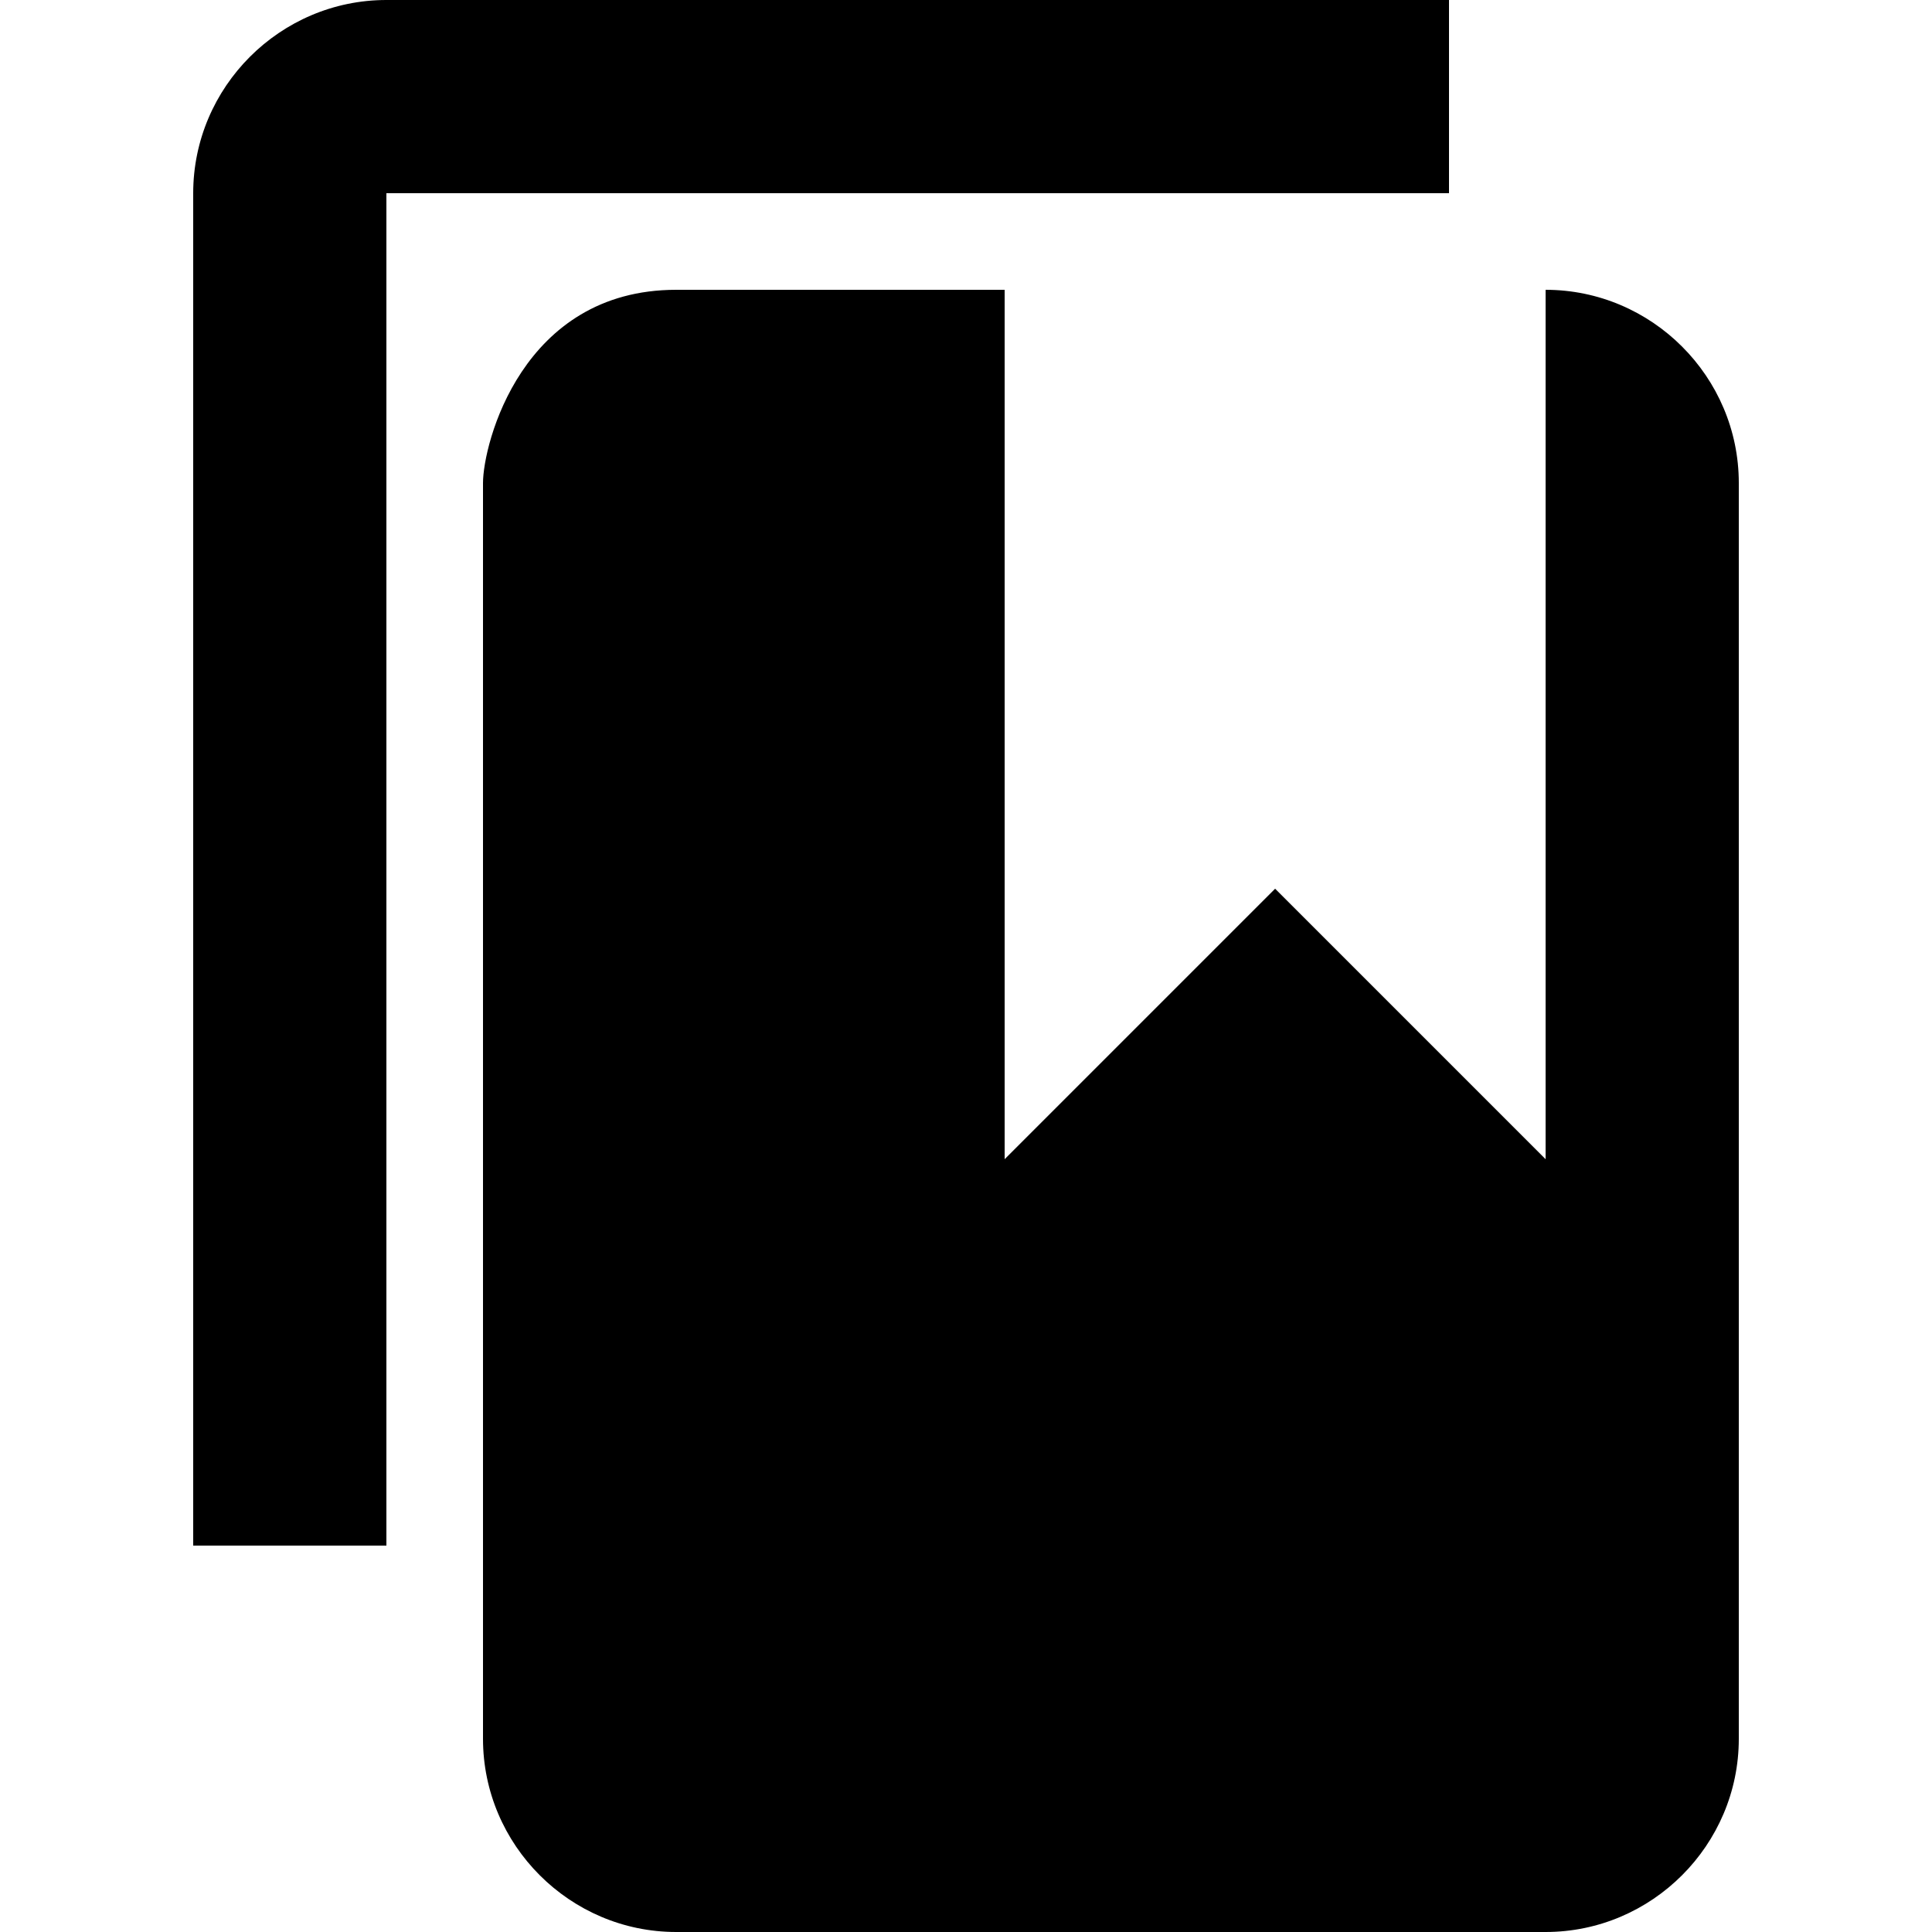
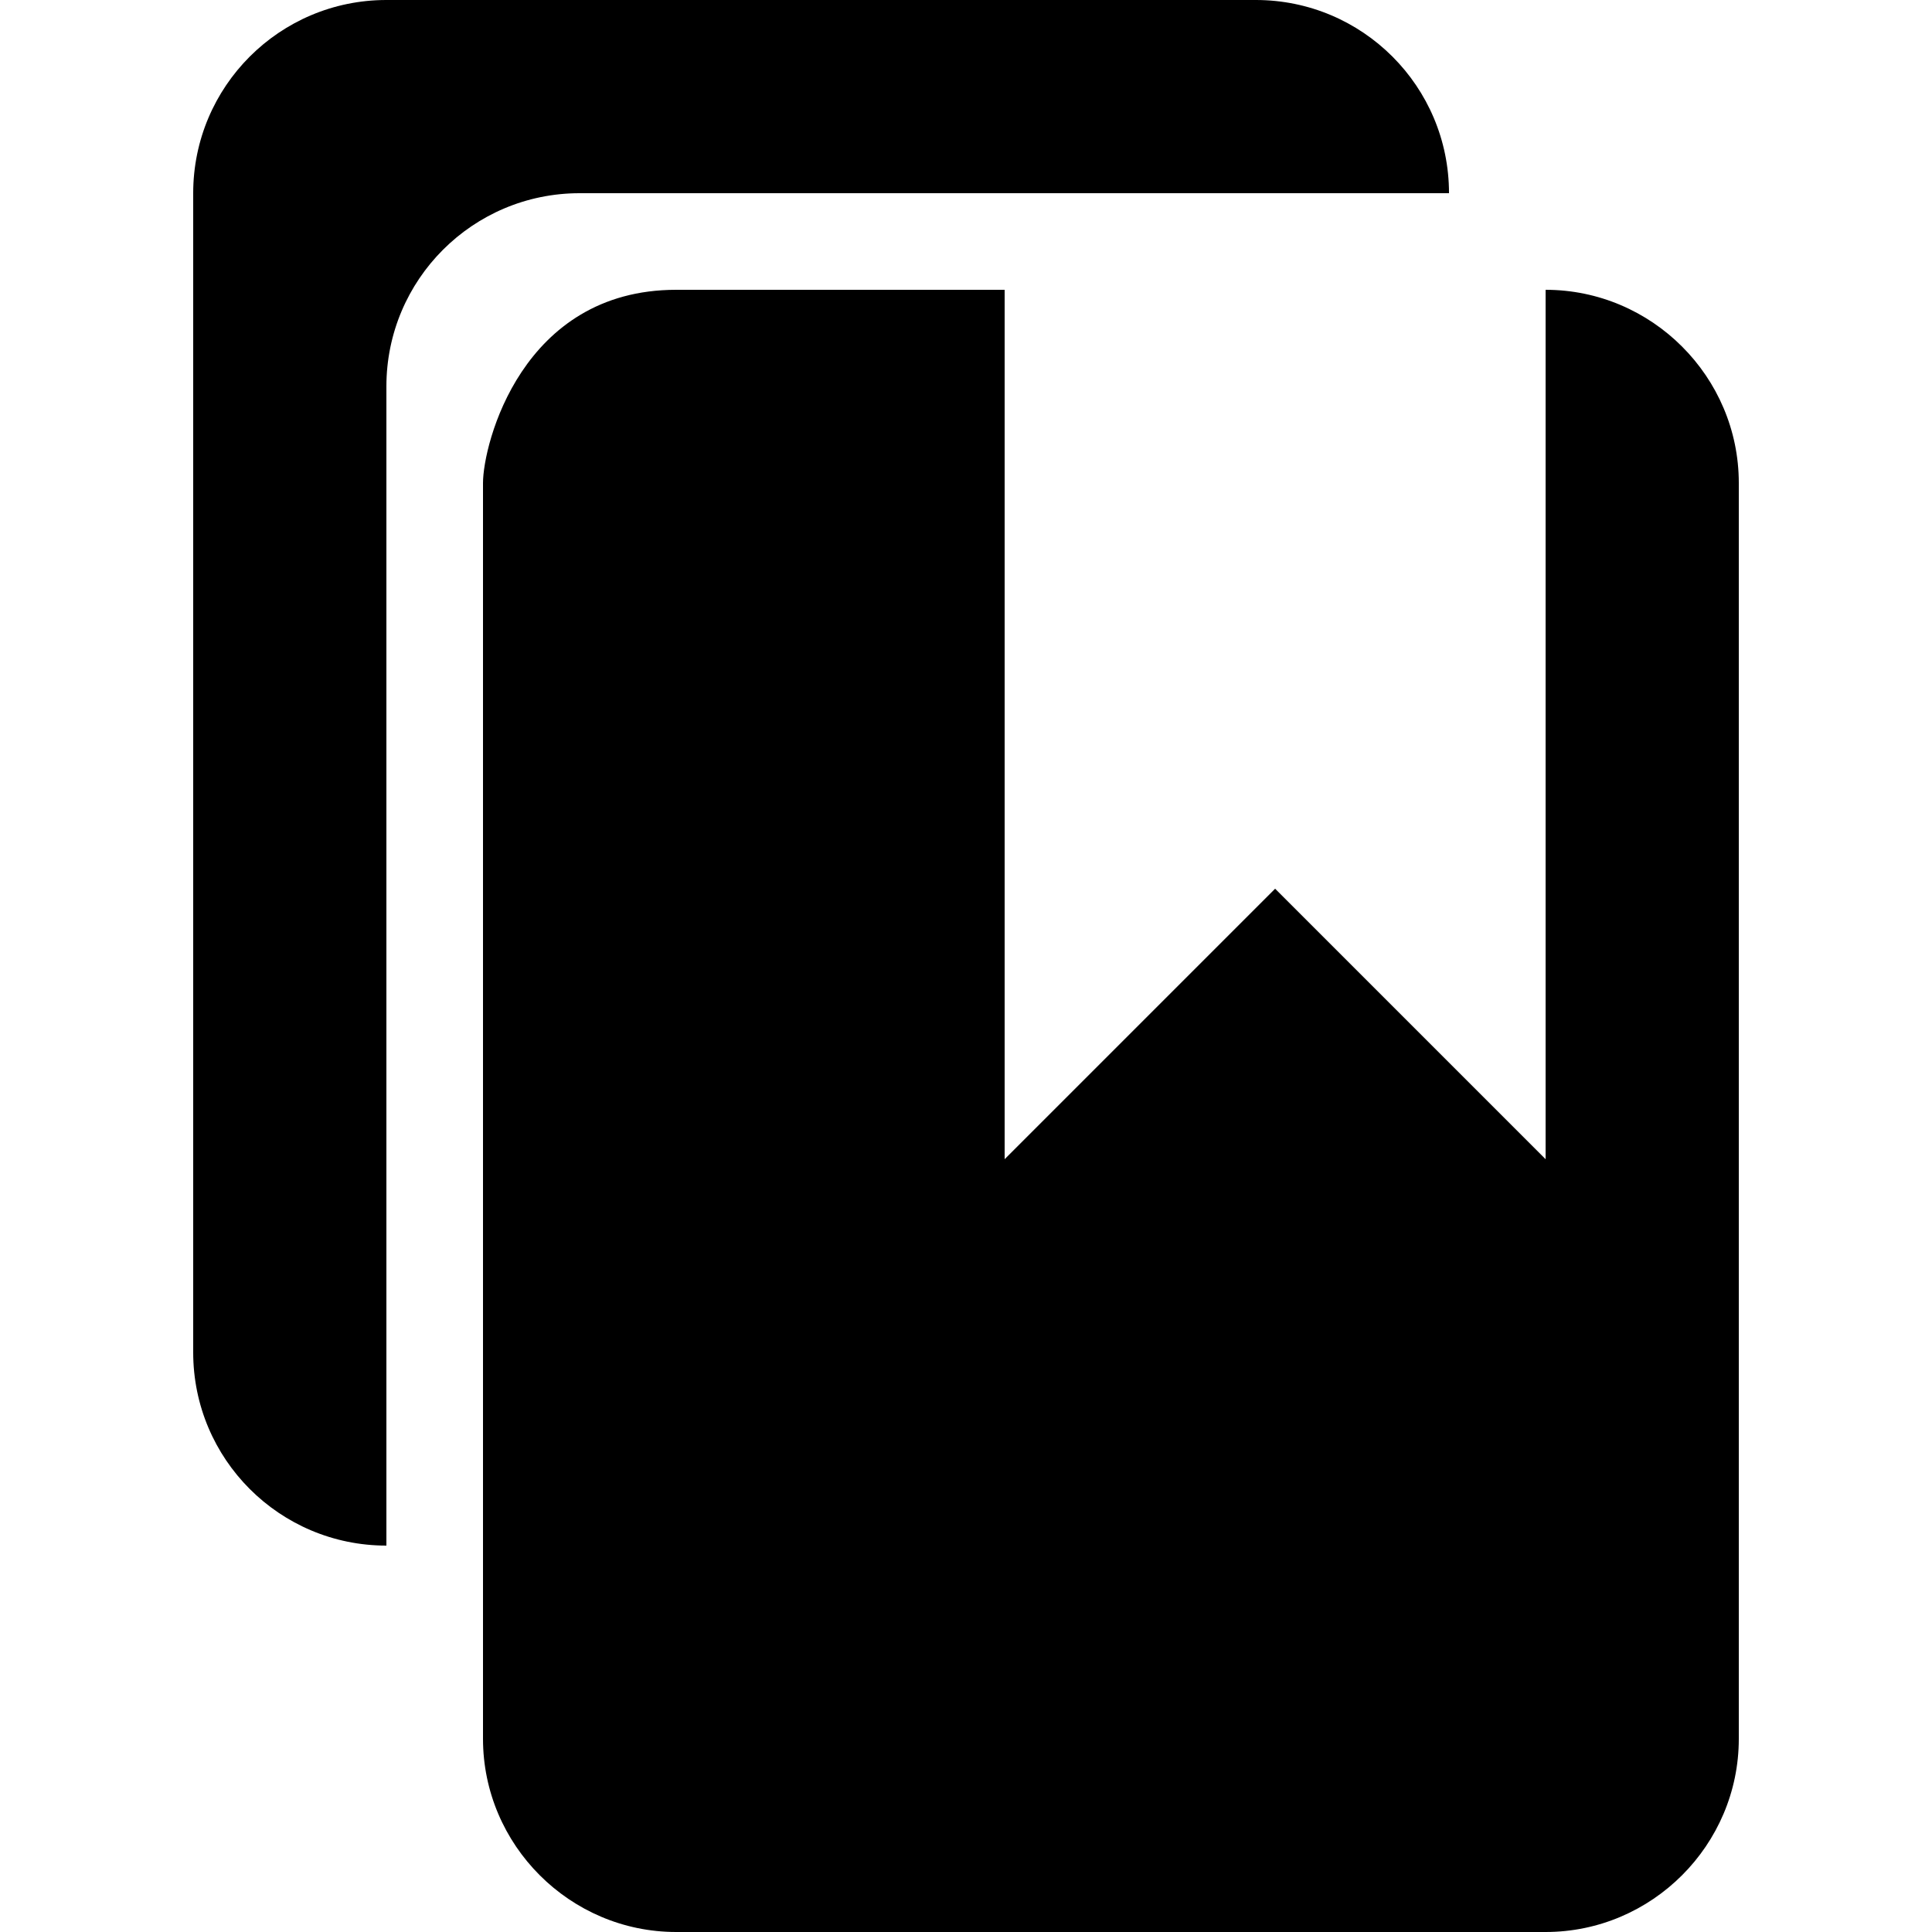
<svg xmlns="http://www.w3.org/2000/svg" width="20" height="20" viewBox="0 0 20 20">
+   <path d="m13 0c1.105 0 2 0.895 2 2h-9c-1.105 0-2 0.895-2 2v12c-1.105 0-2-0.895-2-2v-12c0-1.105 0.895-2 2-2z" />
  <path d="M5 18c0 1.1.9 2 2 2h9c1.1 0 2-.9 2-2V5c0-1.1-.9-2-2-2v9l-2.8-2.8-2.8 2.8V3H7C5.4 3 5 4.6 5 5v13z" />
-   <path d="M4 2h11V0H4C2.9 0 2 .9 2 2v14h2V2z" />
</svg>
